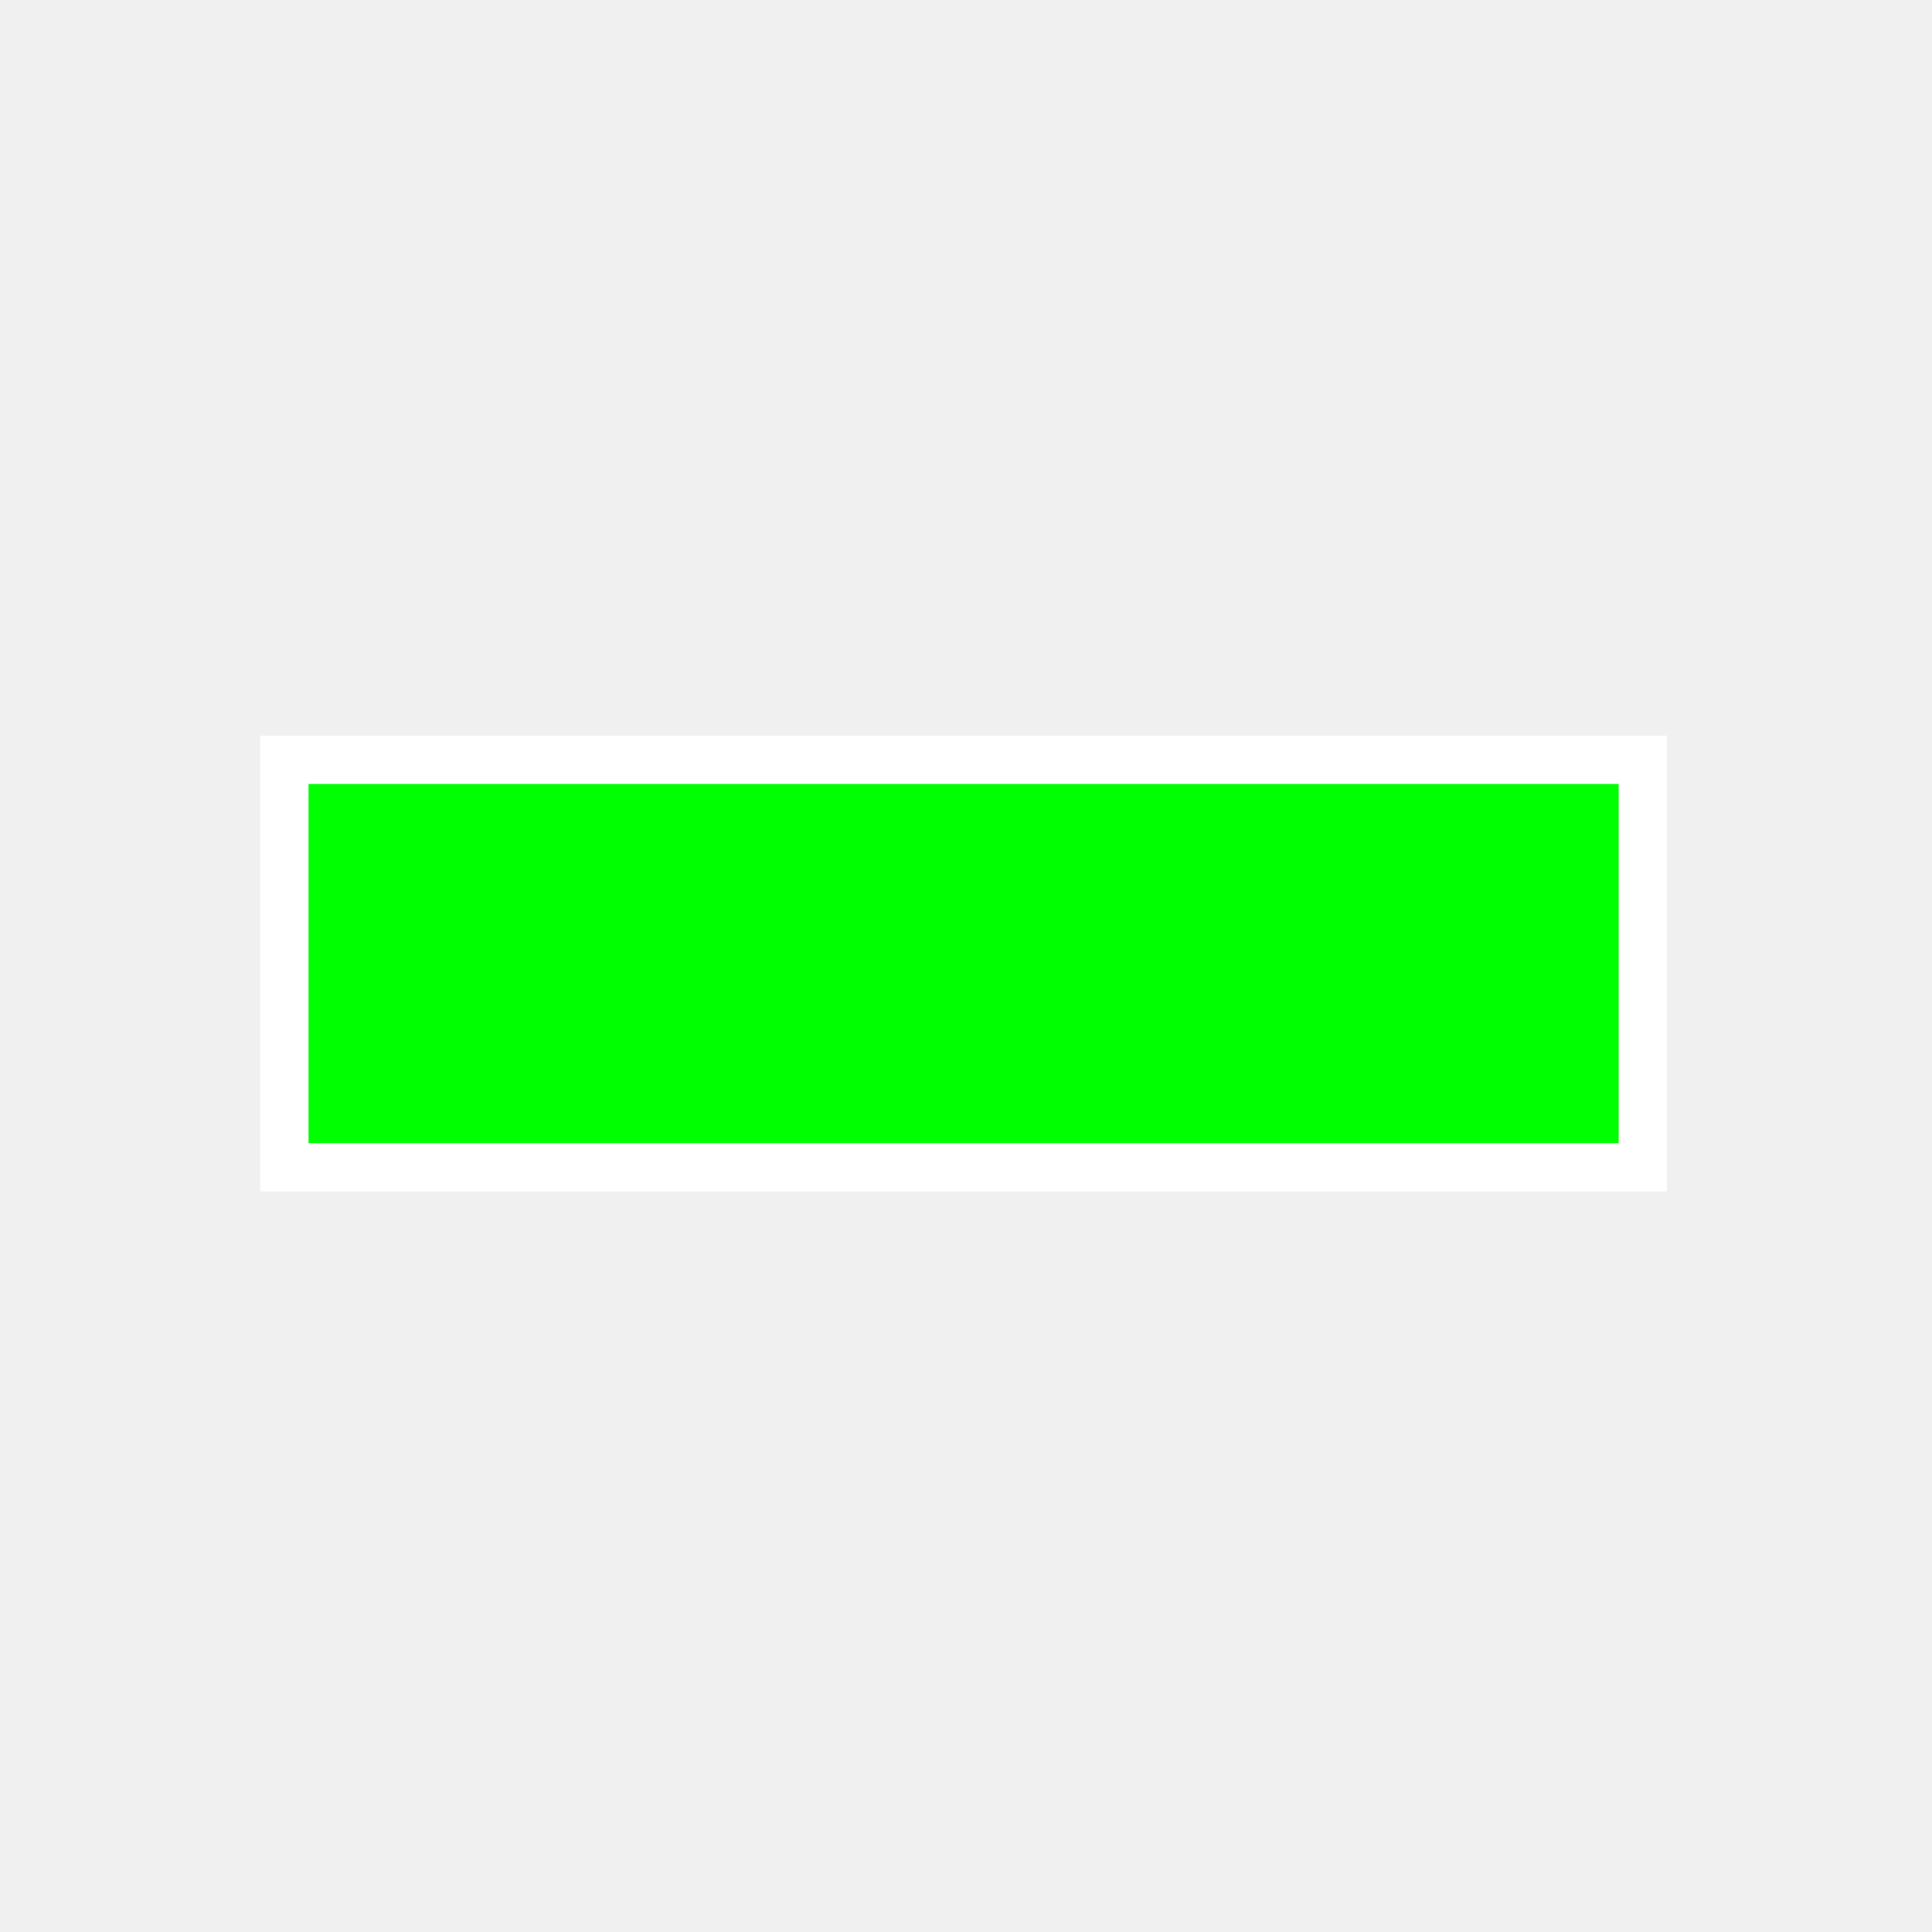
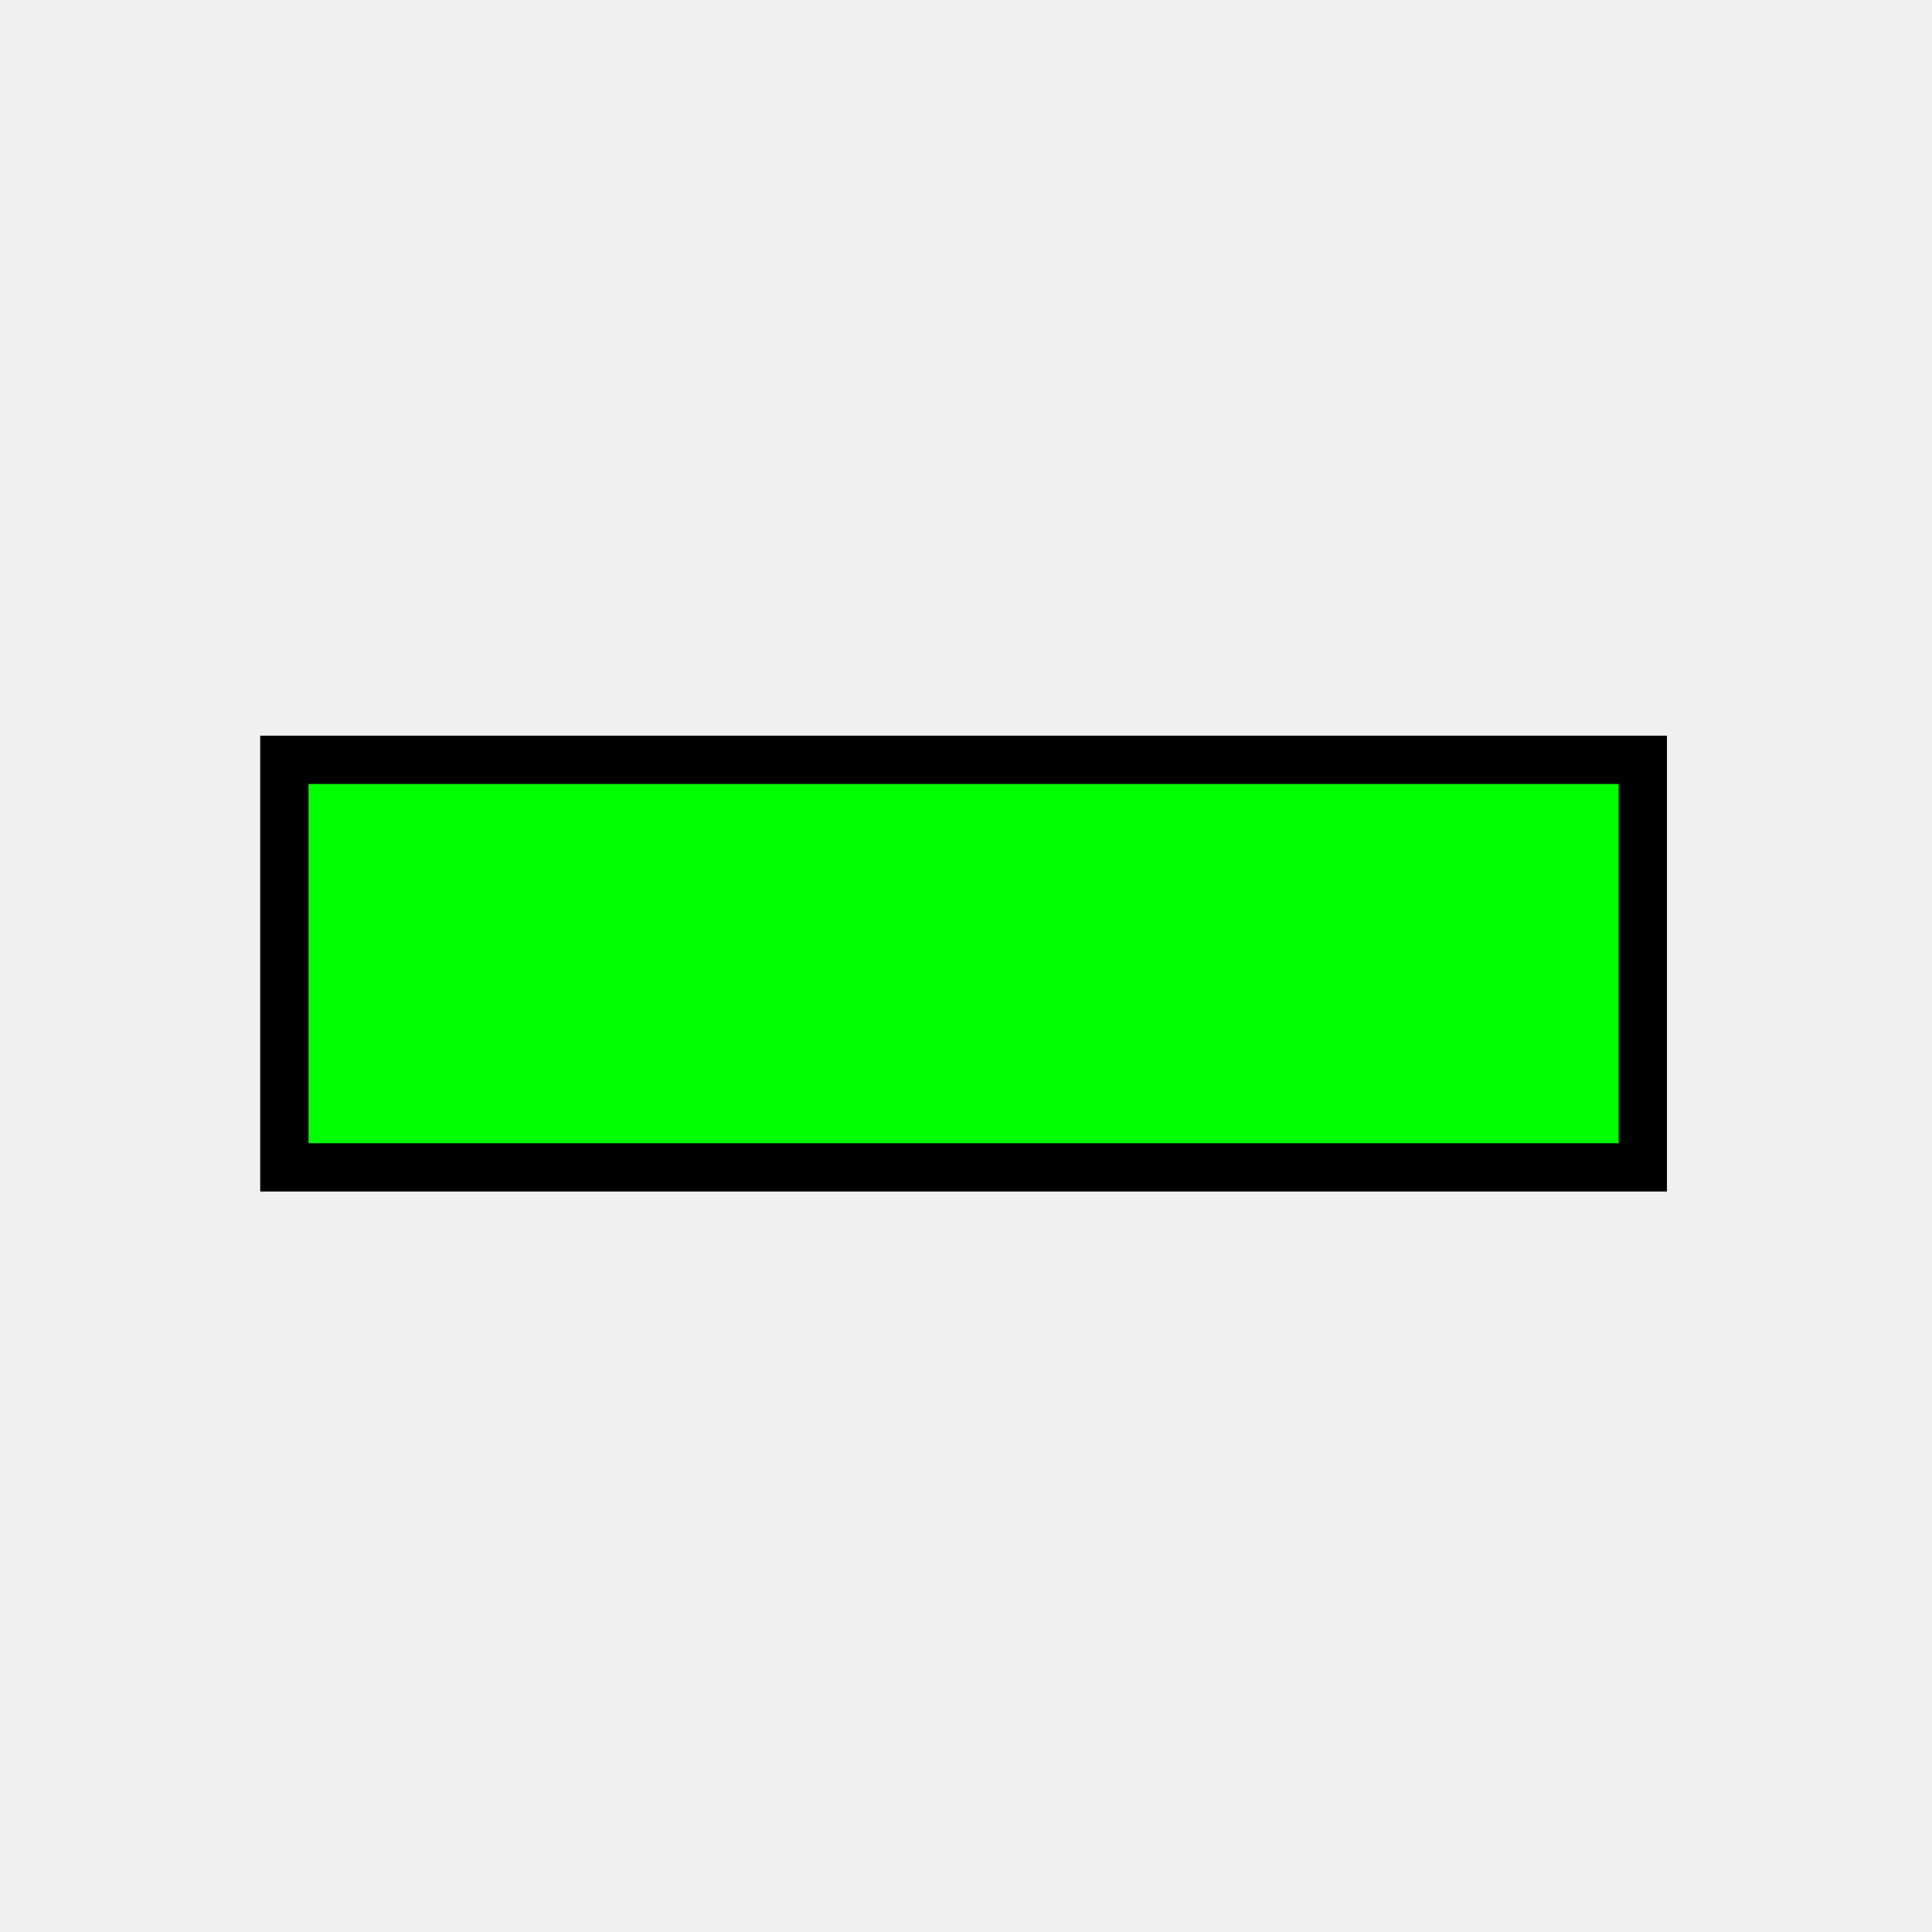
<svg xmlns="http://www.w3.org/2000/svg" version="1.1" id="_0.SNG-U----------" x="0px" y="0px" width="400px" height="400px" viewBox="0 0 400 400" enable-background="new 0 0 400 400" xml:space="preserve">
  <defs id="defs7" />
-   <rect x="58.875" y="157.313" width="281.25" height="84.375" id="rect3" style="fill:#00ff00;stroke:#ffffff;stroke-width:10" />
+   <rect x="58.875" y="157.313" width="281.25" height="84.375" id="rect3" style="fill:#00ff00;stroke:#000000;stroke-width:10" />
</svg>
